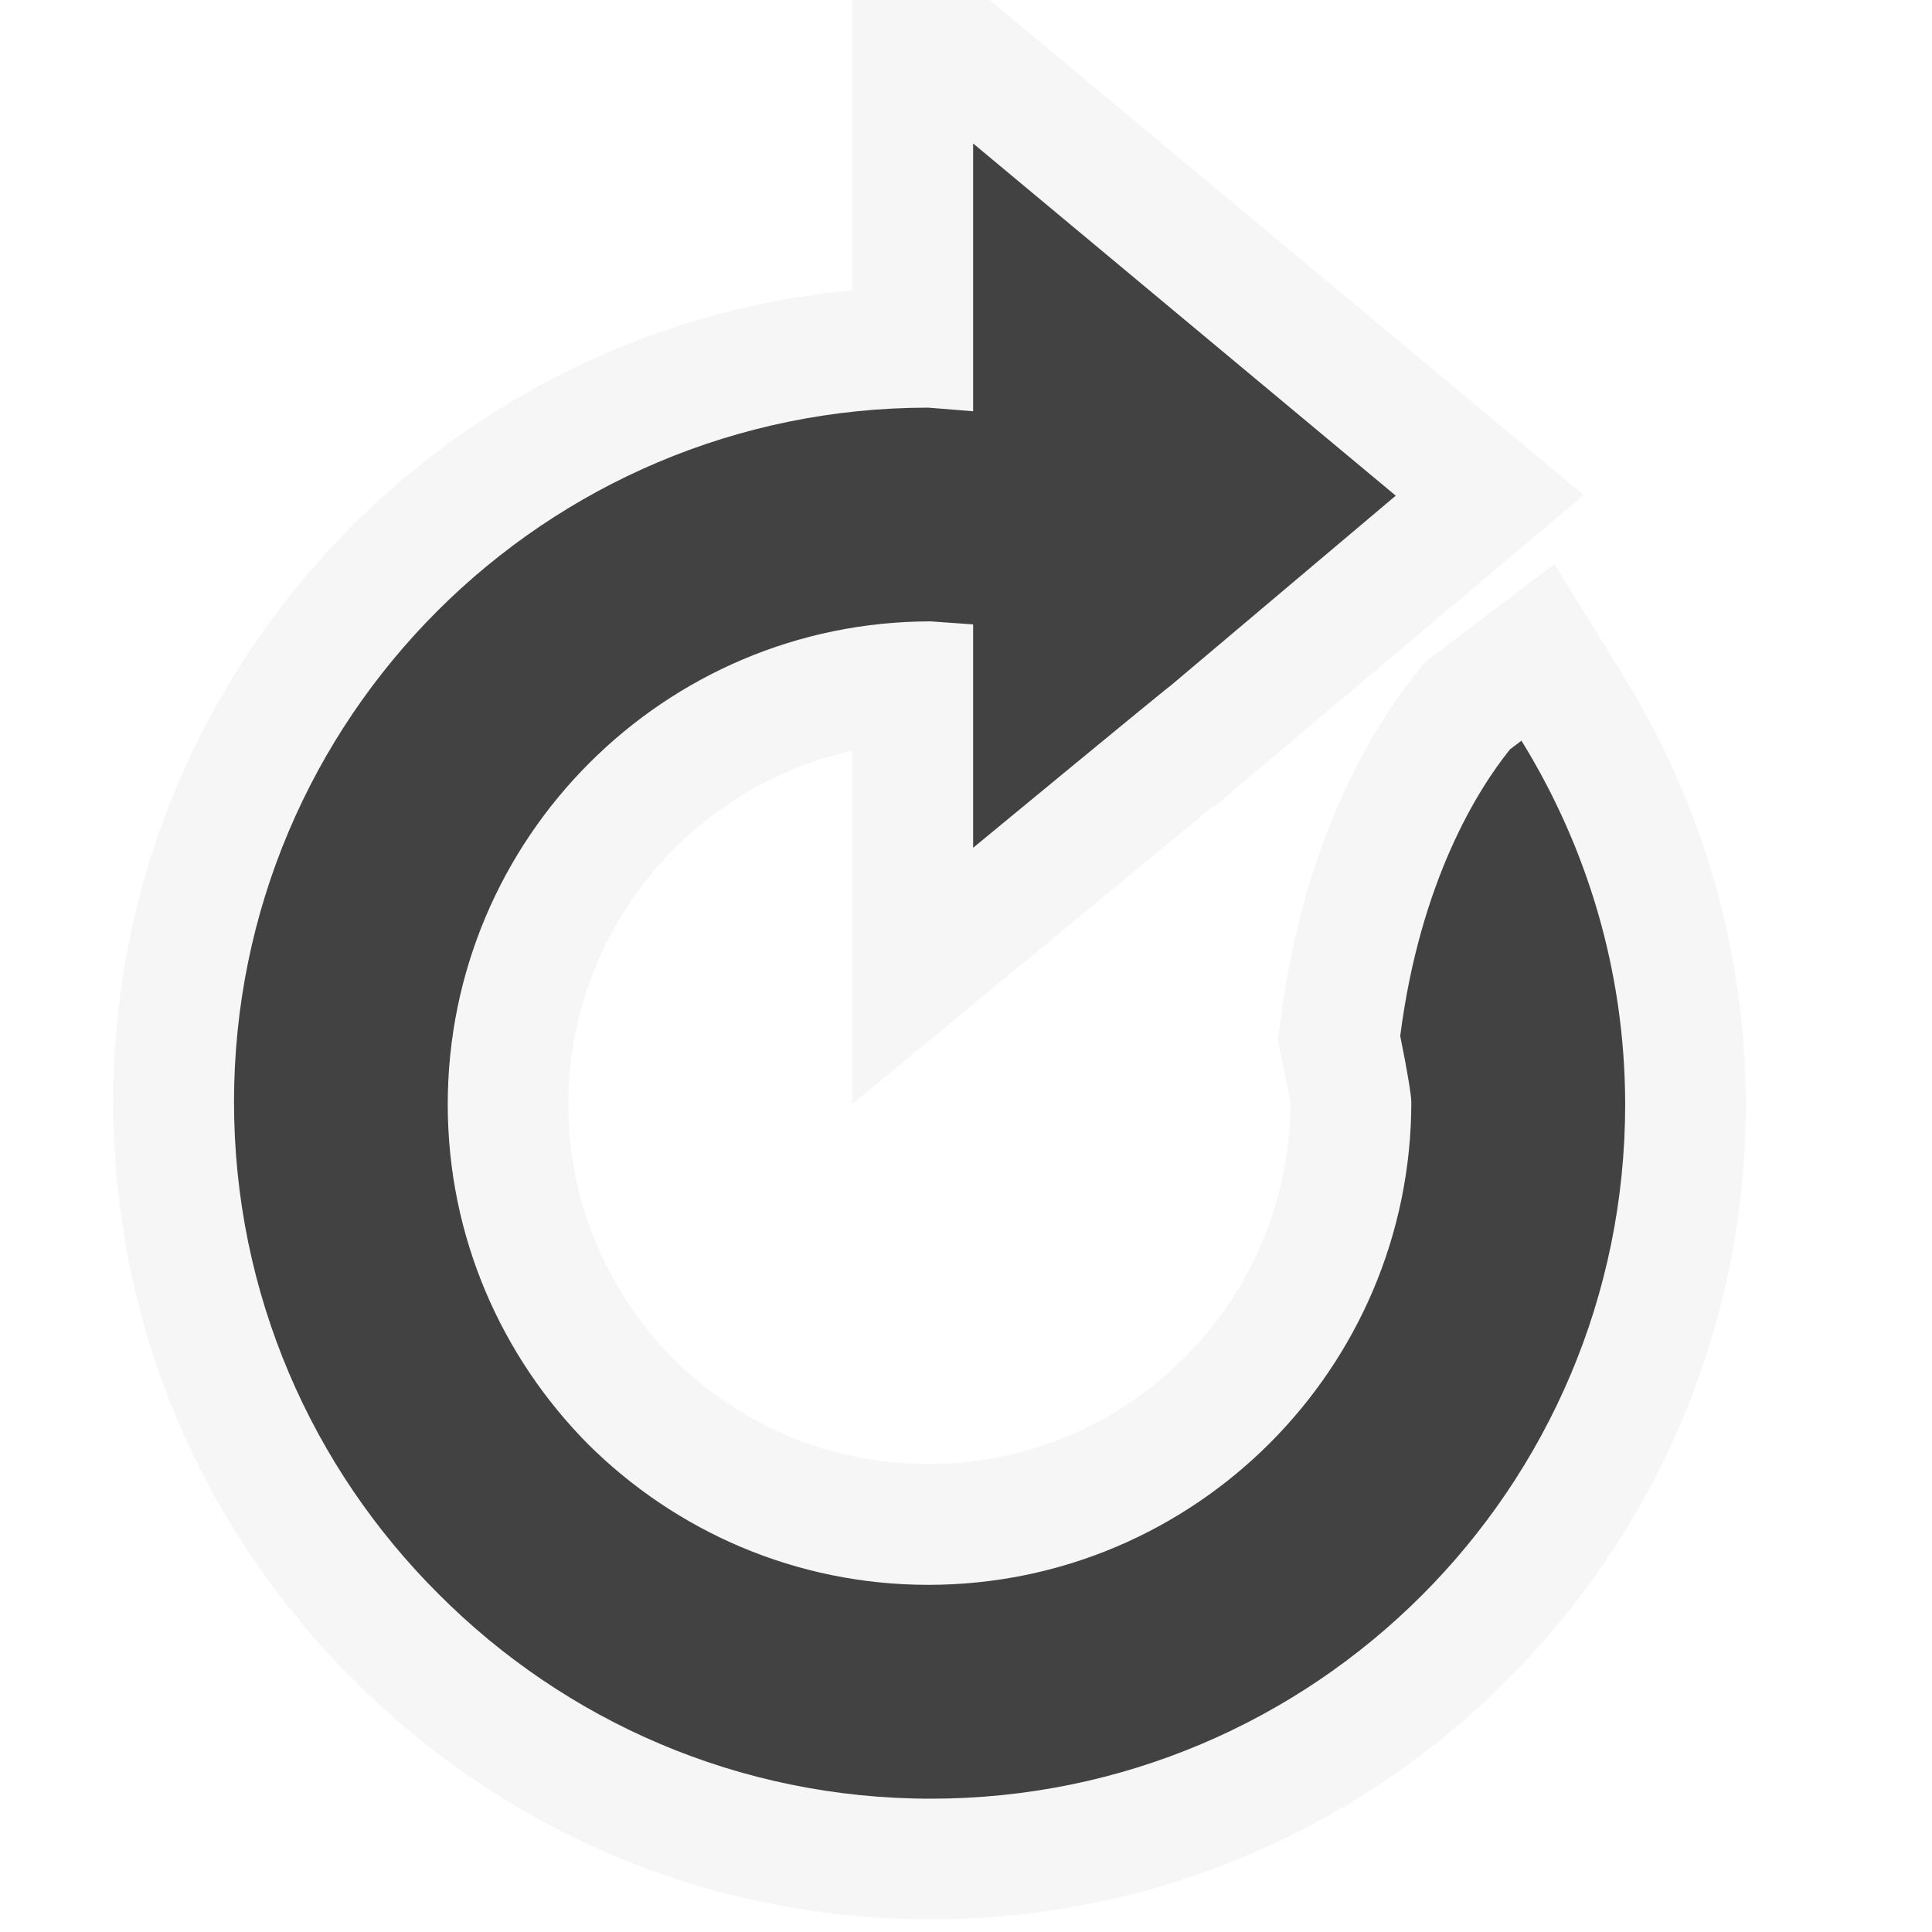
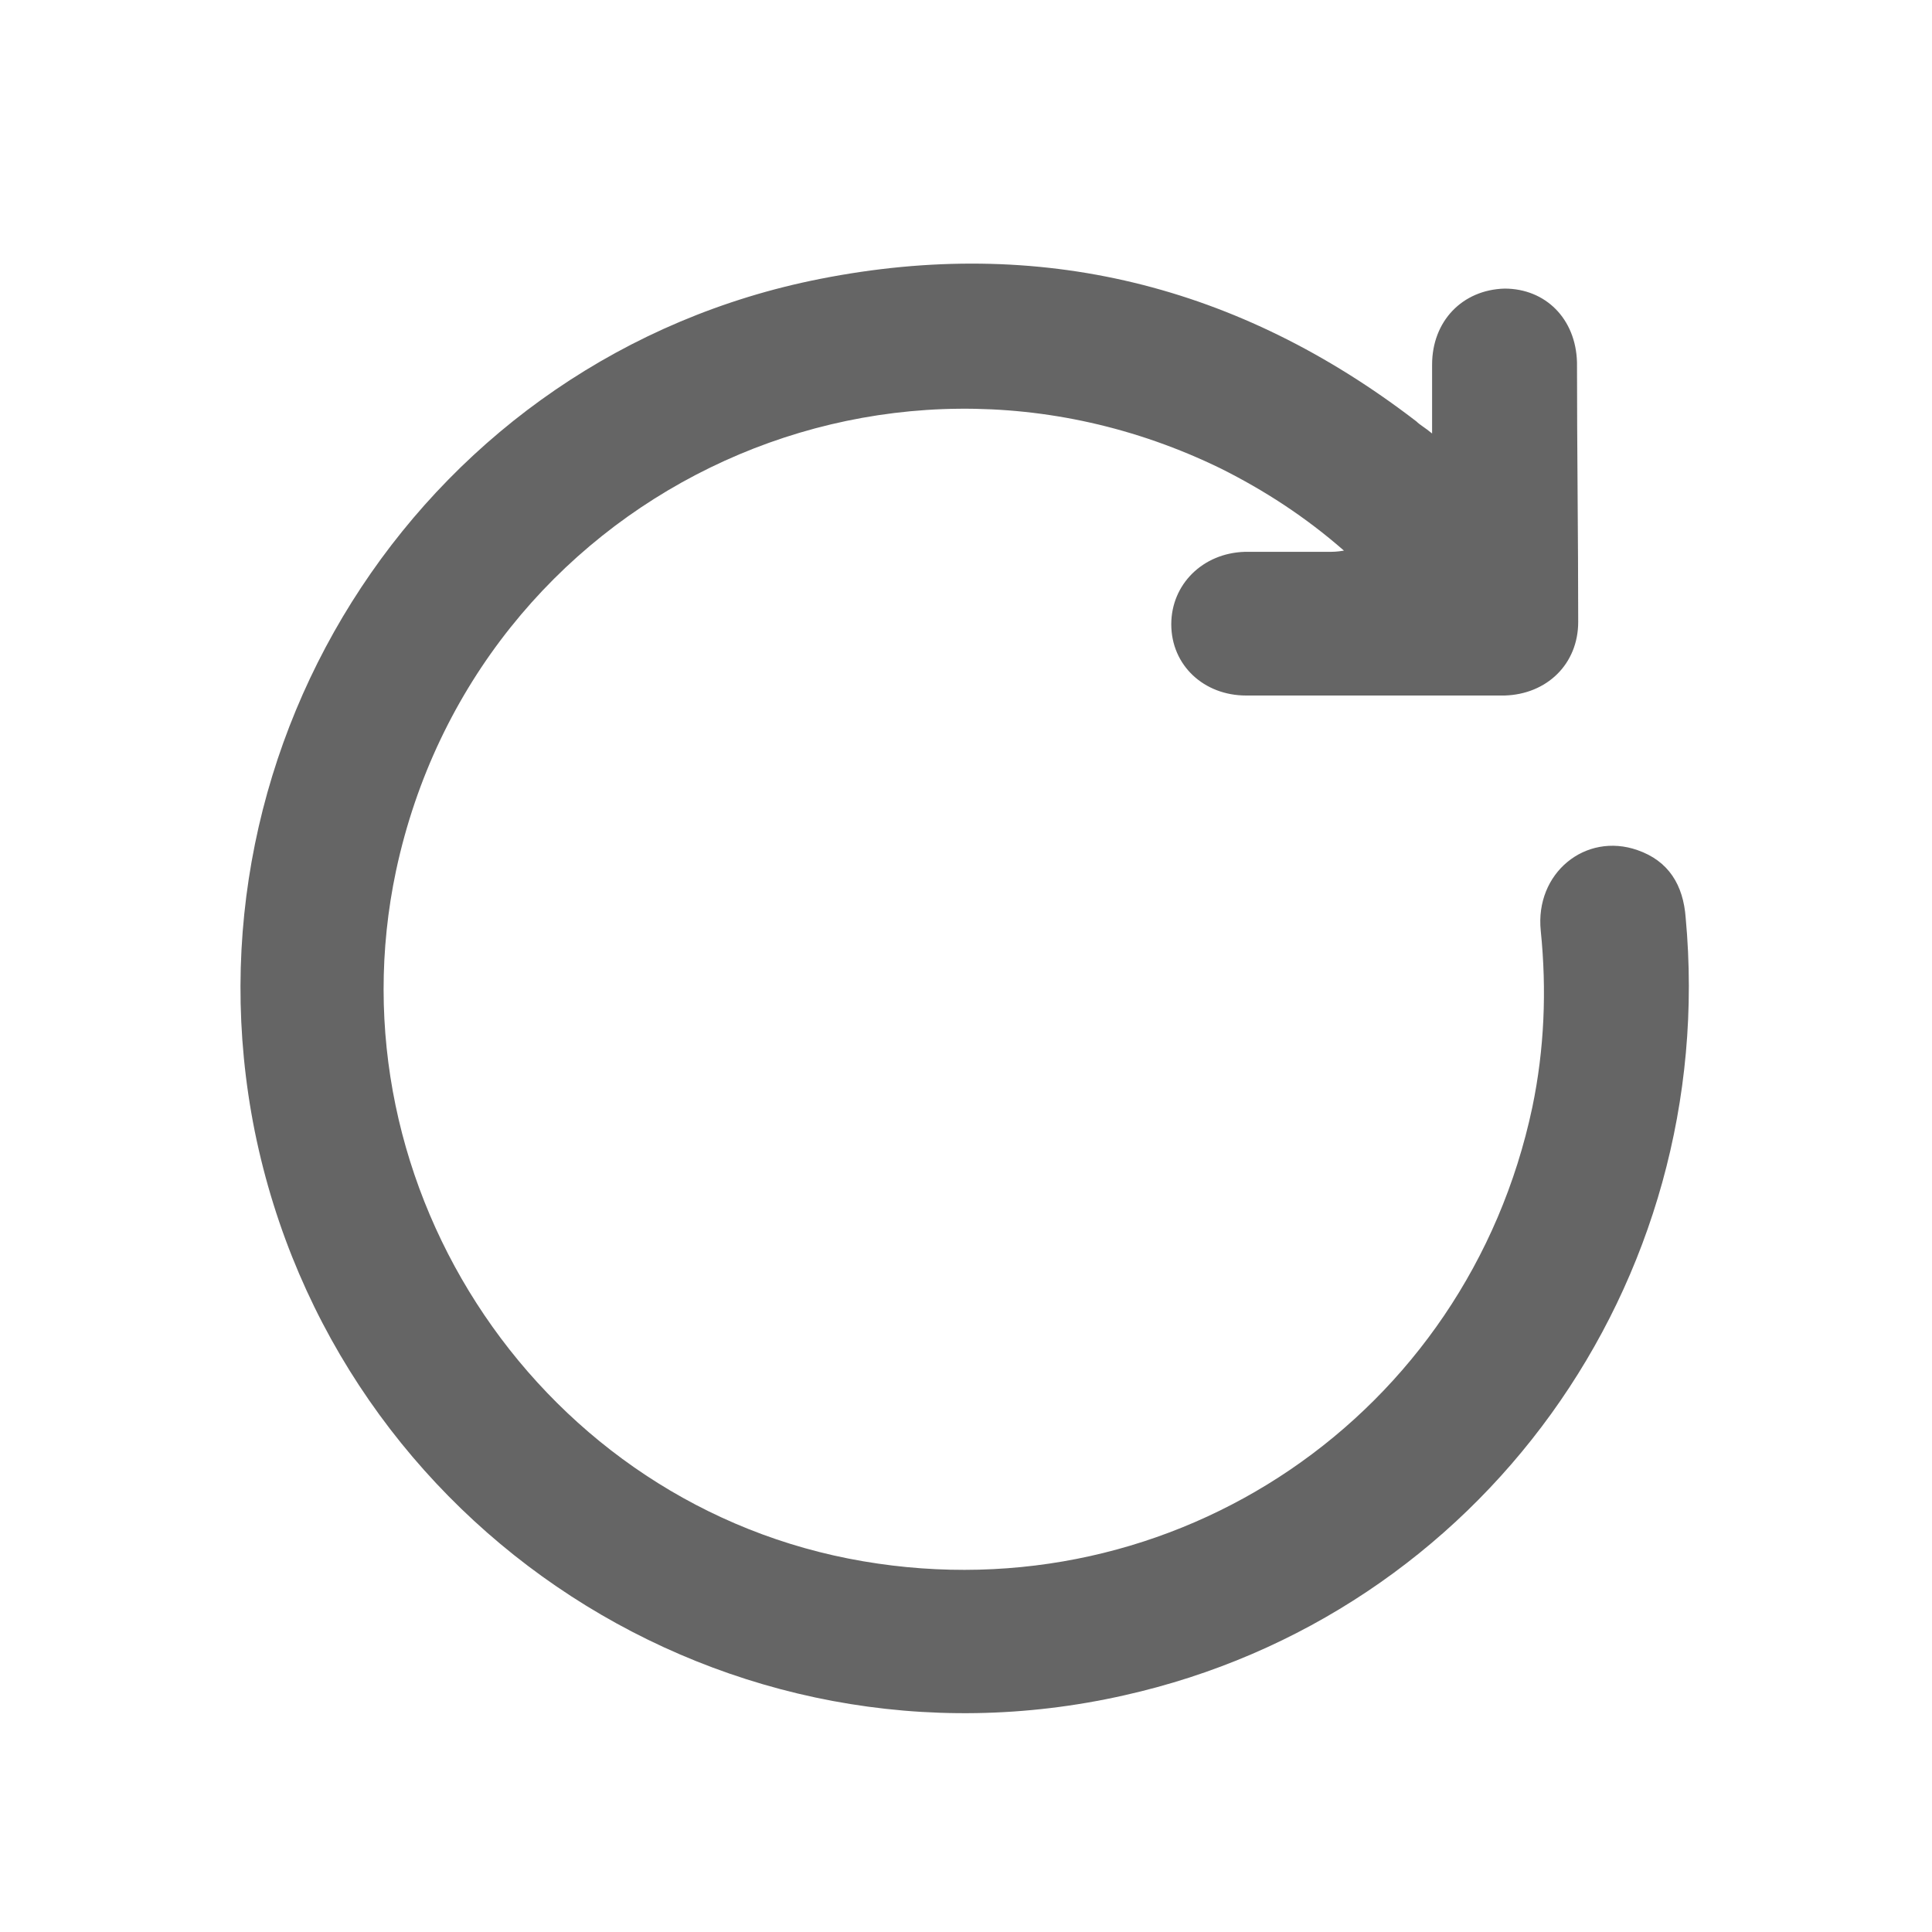
- <svg xmlns="http://www.w3.org/2000/svg" width="16" height="16">
-   <path d="M13.451 5.609l-.579-.939-1.068.812-.076.094c-.335.415-.927 1.341-1.124 2.876l-.021.165.033.163.071.345c0 1.654-1.346 3-3 3-.795 0-1.545-.311-2.107-.868-.563-.567-.873-1.317-.873-2.111 0-1.431 1.007-2.632 2.351-2.929v2.926s2.528-2.087 2.984-2.461h.012l3.061-2.582-4.919-4.1h-1.137v2.404c-3.429.318-6.121 3.211-6.121 6.721 0 1.809.707 3.508 1.986 4.782 1.277 1.282 2.976 1.988 4.784 1.988 3.722 0 6.75-3.028 6.75-6.75 0-1.245-.349-2.468-1.007-3.536z" fill="#F6F6F6" />
-   <path d="M12.6 6.134l-.094.071c-.269.333-.746 1.096-.91 2.375.057.277.092.495.092.545 0 2.206-1.794 4-4 4-1.098 0-2.093-.445-2.817-1.164-.718-.724-1.163-1.718-1.163-2.815 0-2.206 1.794-4 4-4l.351.025v1.85s1.626-1.342 1.631-1.339l1.869-1.577-3.5-2.917v2.218l-.371-.03c-3.176 0-5.75 2.574-5.75 5.75 0 1.593.648 3.034 1.695 4.076 1.042 1.046 2.482 1.694 4.076 1.694 3.176 0 5.75-2.574 5.75-5.75-.001-1.106-.318-2.135-.859-3.012z" fill="#424242" />
+ <svg xmlns="http://www.w3.org/2000/svg" id="Layer_1" viewBox="0 0 16 16">
+   <defs>
+     <style>.cls-1{fill:#656565;}</style>
+   </defs>
+   <path class="cls-1" d="M11.86,3.59c0-.21,0-.39,0-.57,0-.36,.25-.62,.6-.63,.34,0,.59,.25,.6,.61,0,.72,.01,1.44,.01,2.15,0,.35-.26,.6-.61,.61-.71,0-1.43,0-2.14,0-.35,0-.62-.25-.62-.59,0-.33,.26-.59,.61-.6,.23,0,.46,0,.69,0,.04,0,.07,0,.13-.01-.32-.28-.66-.5-1.02-.68-2.83-1.38-6.17,.25-6.83,3.33-.56,2.64,1.22,5.27,3.87,5.72,2.58,.44,5-1.21,5.54-3.76,.1-.48,.12-.97,.07-1.46-.05-.48,.37-.82,.8-.67,.26,.09,.38,.29,.4,.56,.28,3.03-1.7,5.78-4.65,6.44-3.28,.74-6.53-1.37-7.2-4.67-.65-3.24,1.44-6.42,4.68-7.06,1.82-.36,3.47,.05,4.94,1.18,.03,.03,.07,.05,.13,.1Z" />
</svg>
